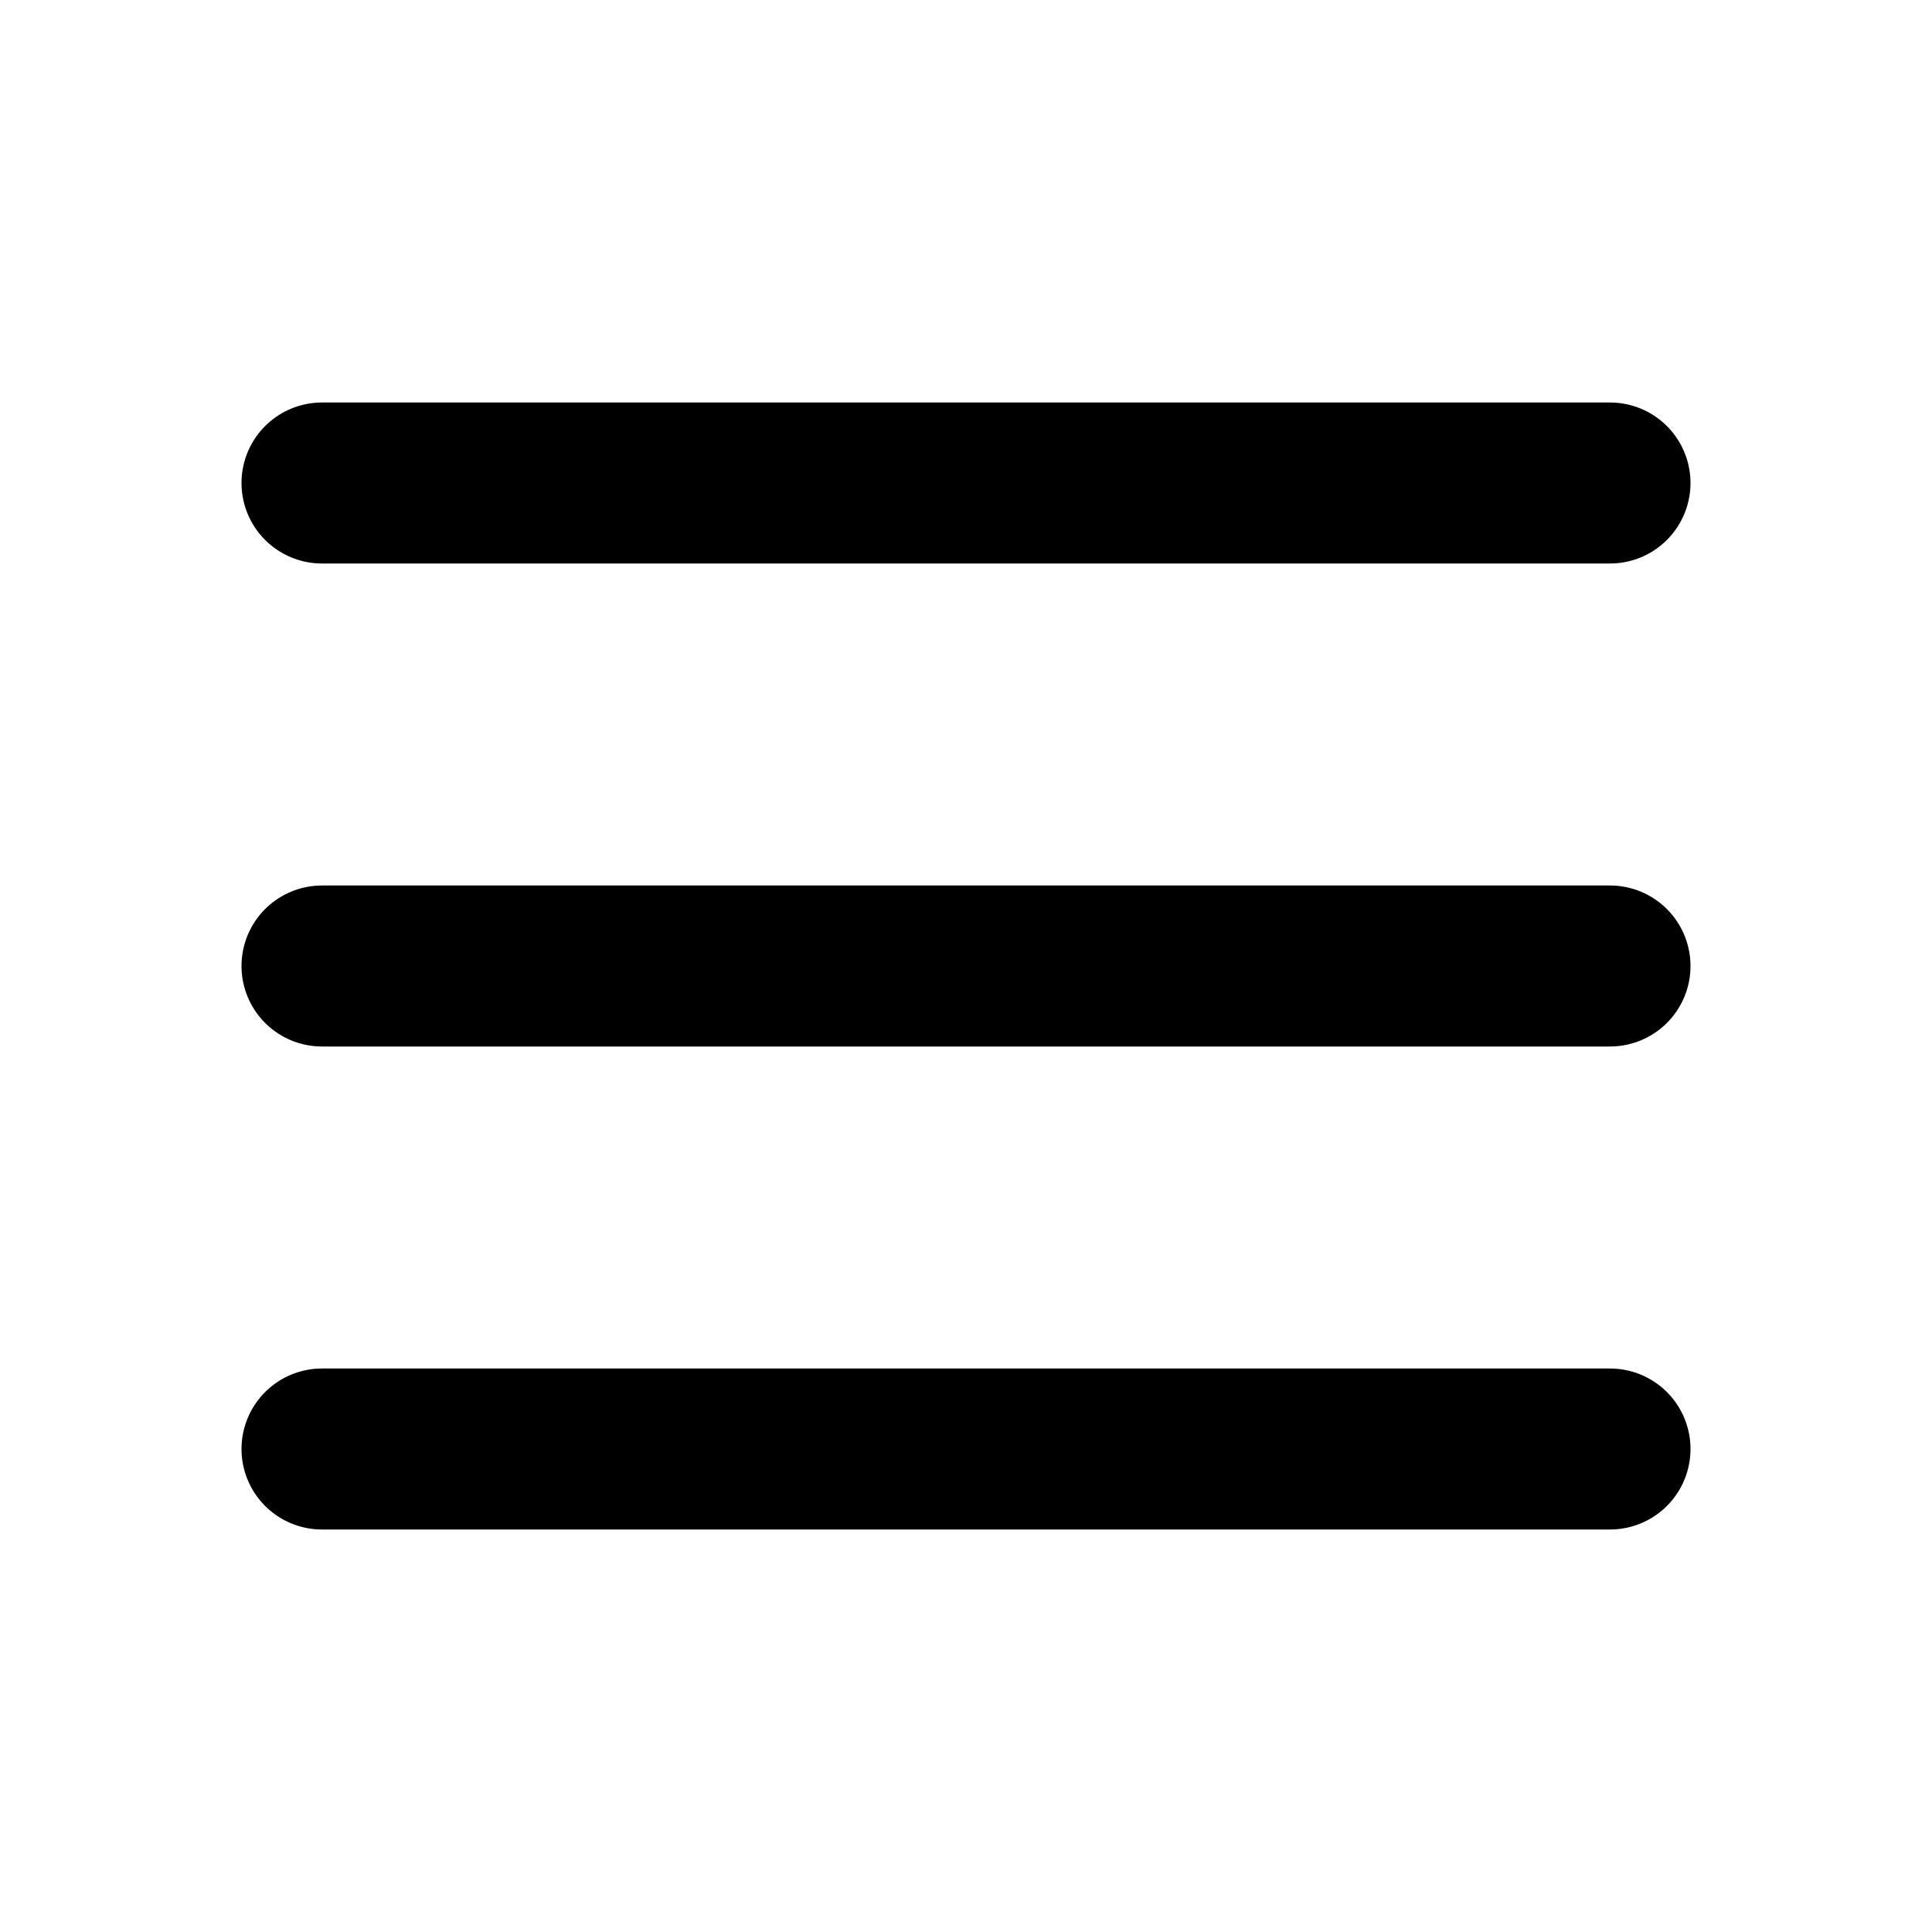
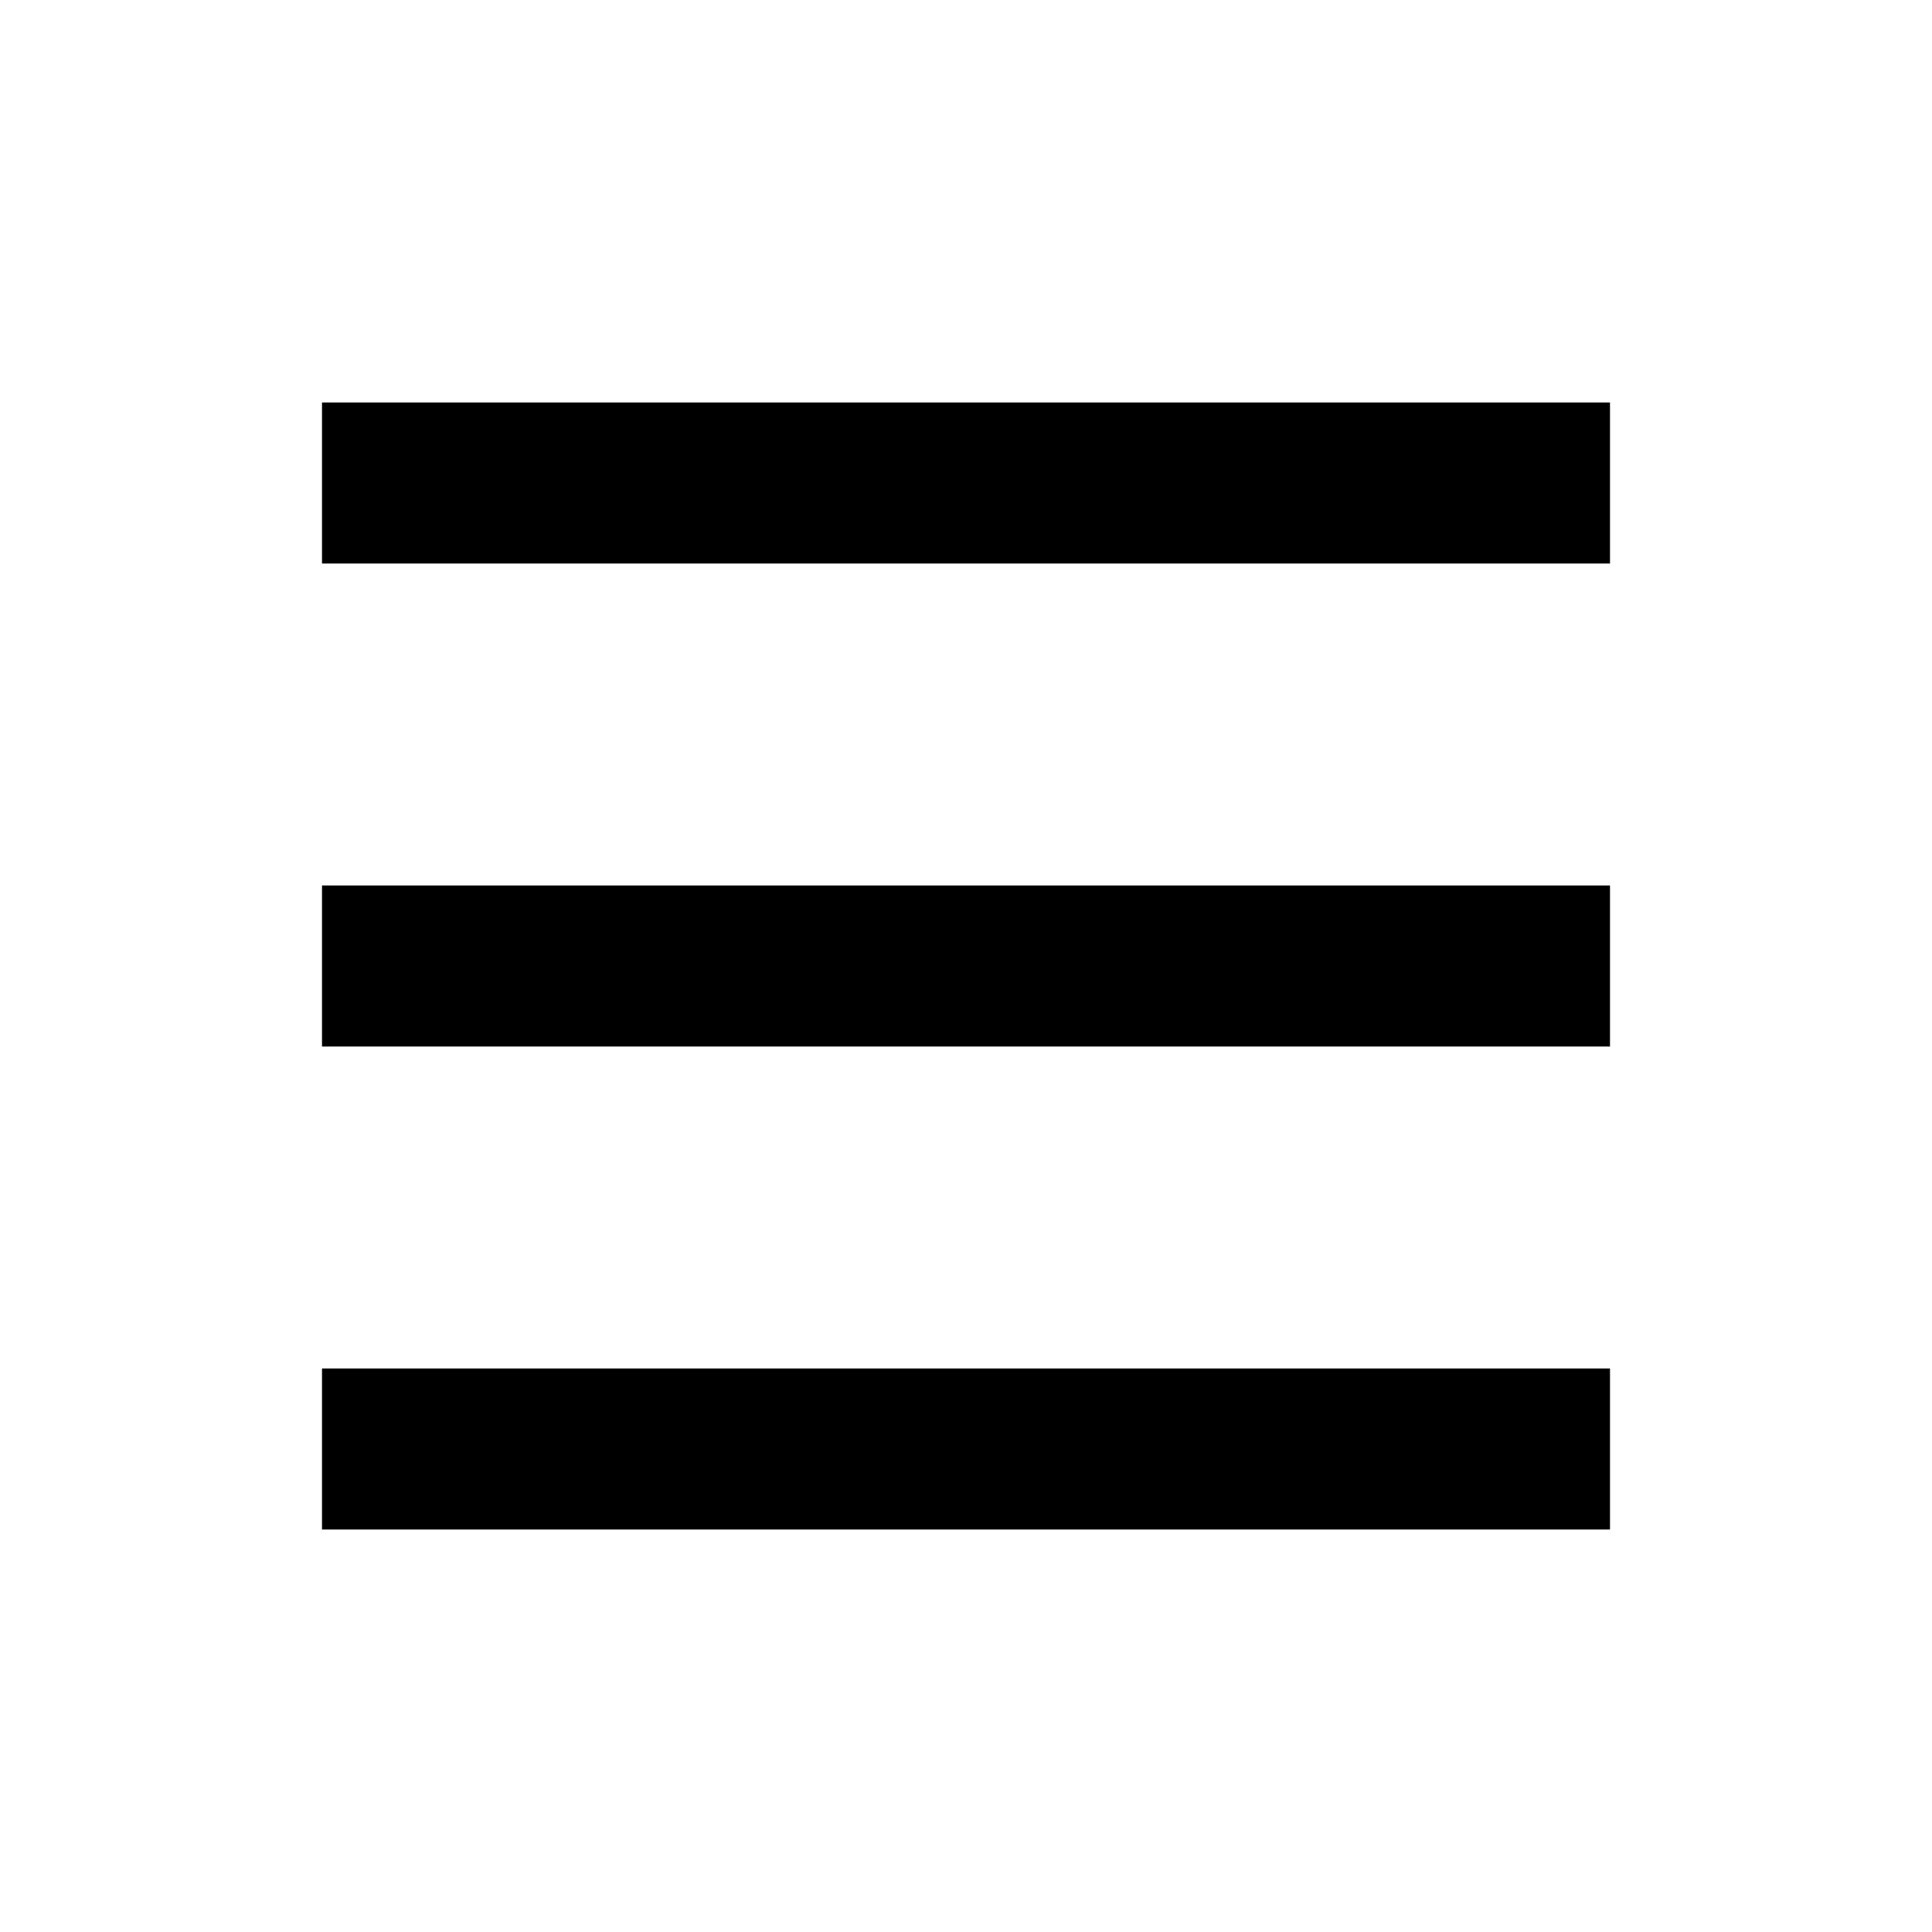
<svg xmlns="http://www.w3.org/2000/svg" width="30" height="30" fill="none" viewBox="0 0 24 24" stroke="currentColor" stroke-width="2">
-   <path stroke-linecap="round" stroke-linejoin="round" d="M4 6h16M4 12h16m-16 6h16" />
+   <path strokeLinecap="round" stroke-linejoin="round" d="M4 6h16M4 12h16m-16 6h16" />
</svg>
